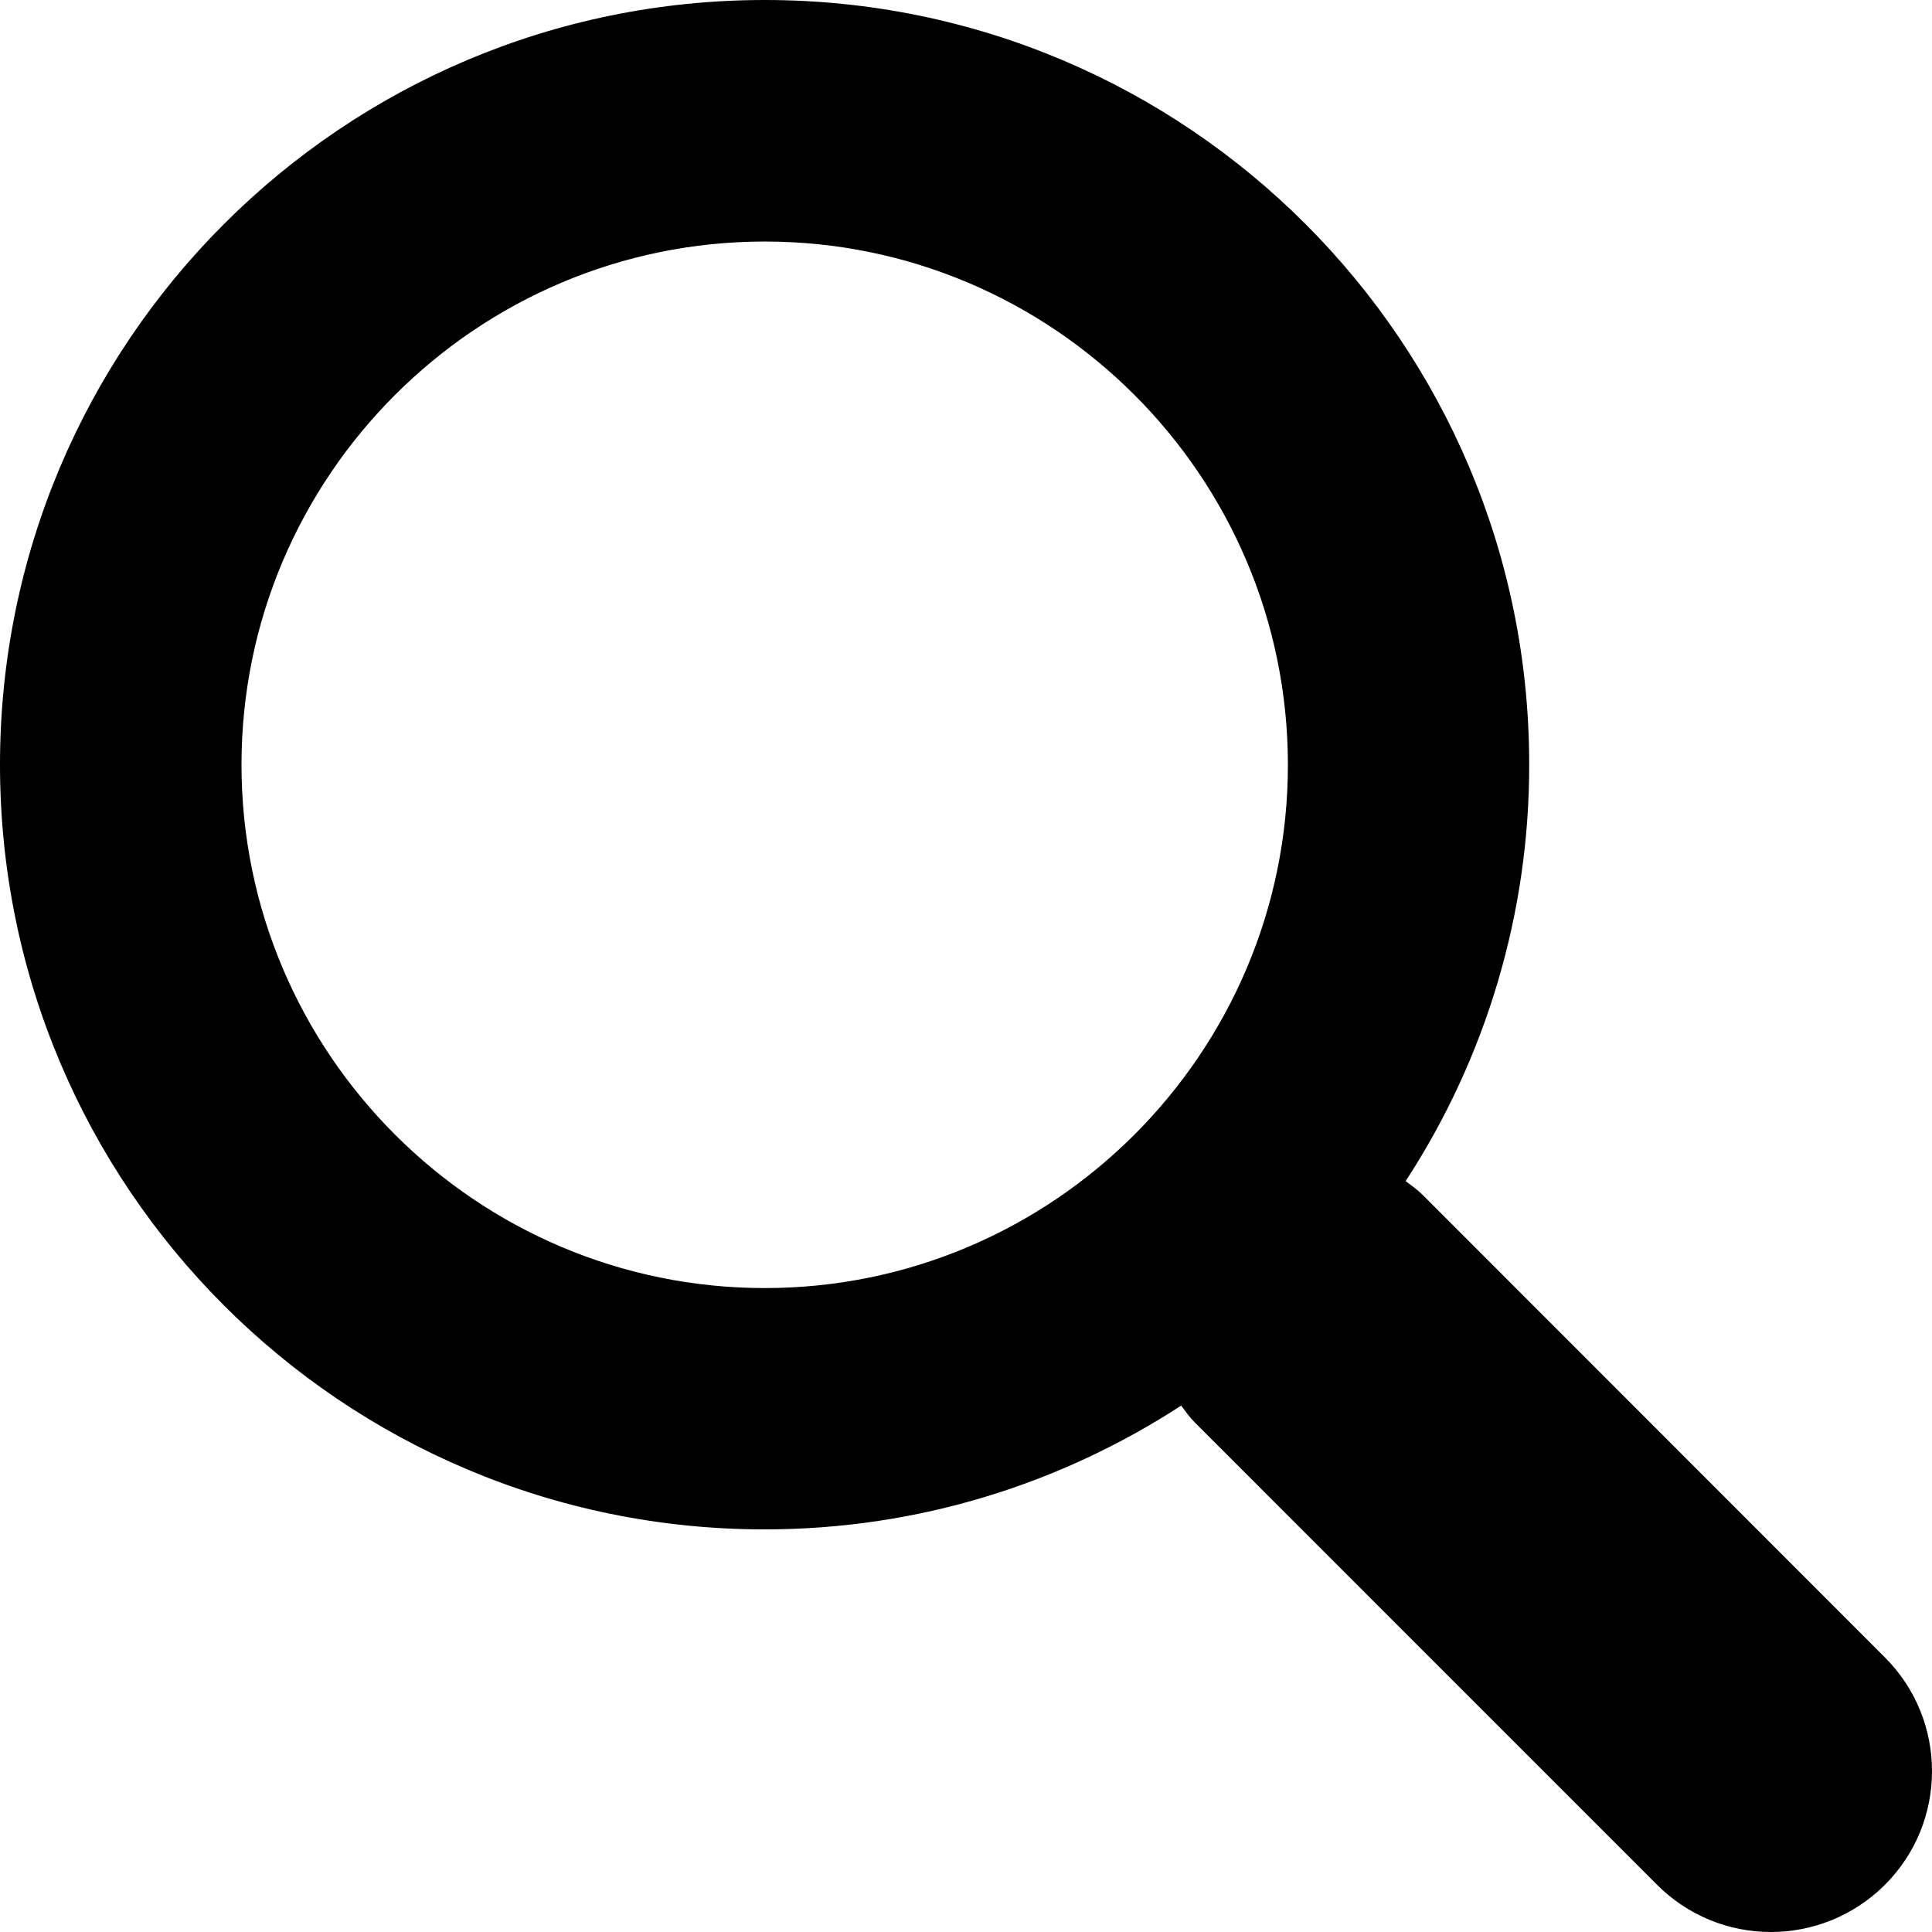
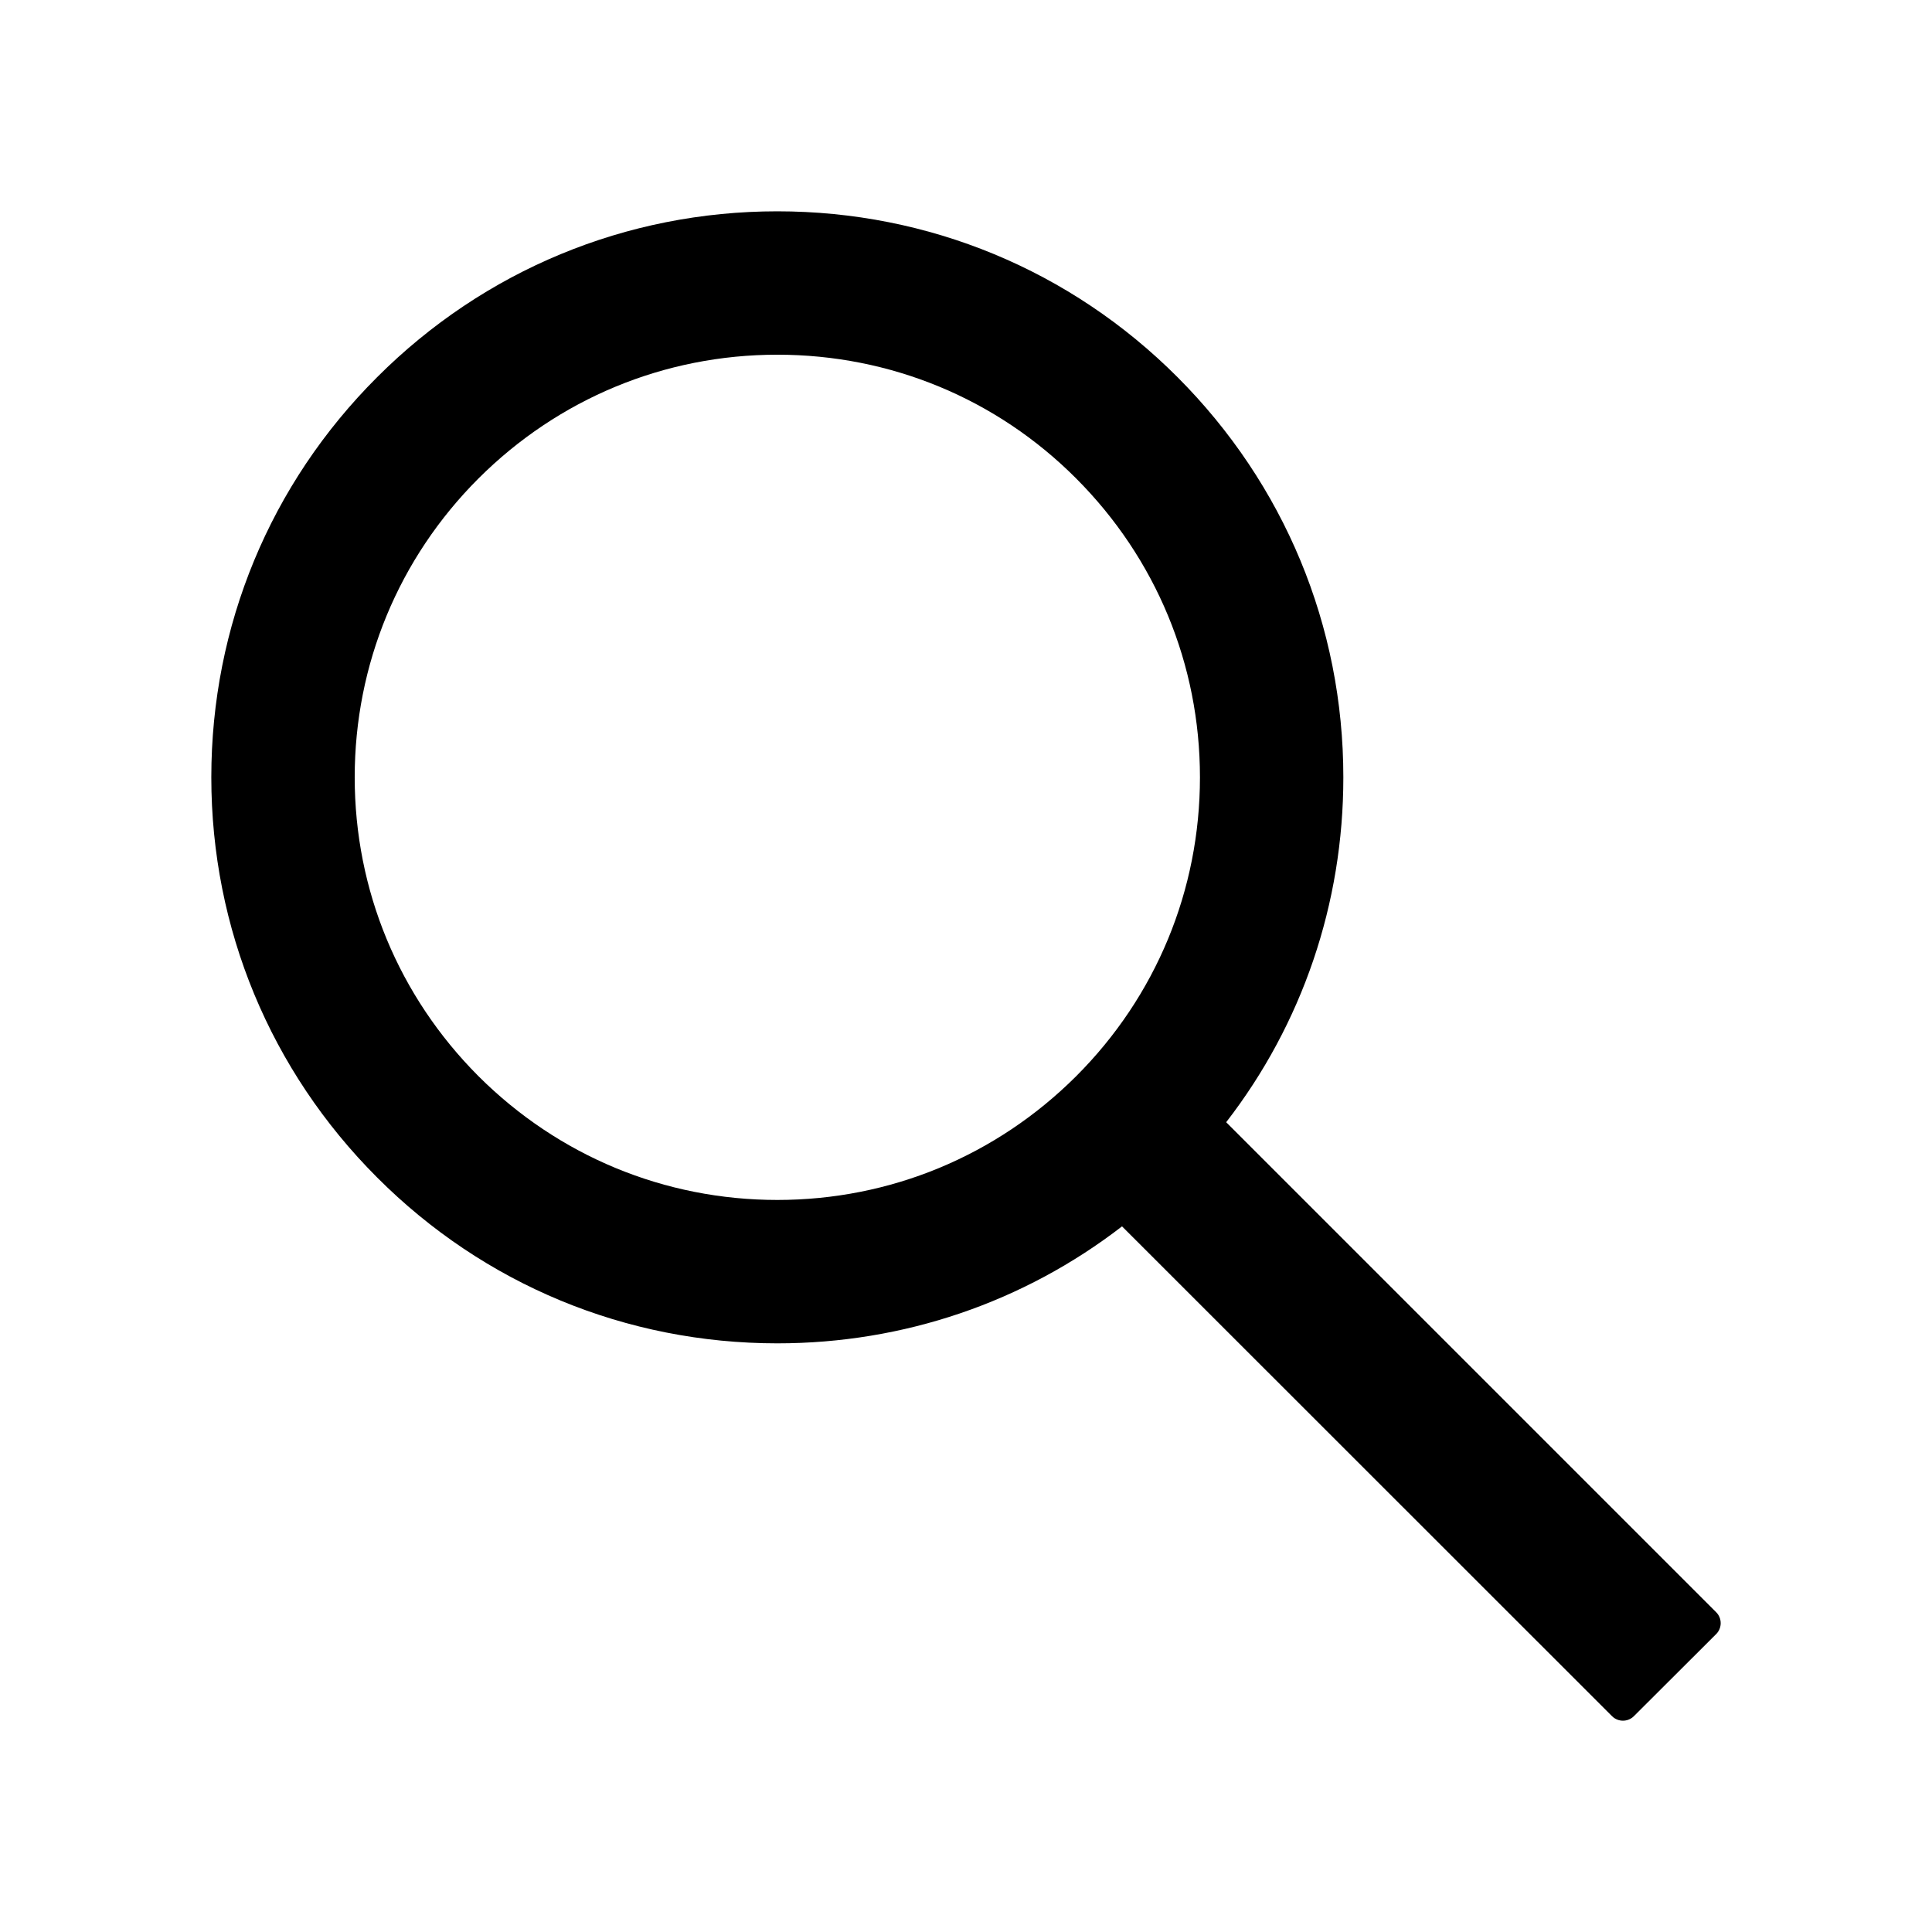
- <svg xmlns="http://www.w3.org/2000/svg" width="128" height="128">
-   <path d="M124.884 109.812L94.256 79.166c-.357-.357-.757-.629-1.129-.914a50.366 50.366 0 0 0 8.186-27.59C101.327 22.689 78.656 0 50.67 0 22.685 0 0 22.688 0 50.663c0 27.989 22.685 50.663 50.656 50.663 10.186 0 19.643-3.03 27.6-8.201.286.385.557.771.9 1.114l30.628 30.632a10.633 10.633 0 0 0 7.543 3.129c2.728 0 5.457-1.043 7.543-3.115 4.171-4.157 4.171-10.915.014-15.073M50.671 85.338C31.557 85.338 16 69.78 16 50.663c0-19.102 15.557-34.661 34.67-34.661 19.115 0 34.657 15.559 34.657 34.675 0 19.102-15.557 34.661-34.656 34.661" />
+ <svg xmlns="http://www.w3.org/2000/svg" t="1562228466068" class="icon" viewBox="0 0 1024 1024" version="1.1" p-id="7969" width="200" height="200">
+   <defs>
+     <style type="text/css" />
+   </defs>
+   <path d="M909.6 854.5L649.9 594.8C690.2 542.7 712 479 712 412c0-80.2-31.3-155.4-87.9-212.1-56.6-56.7-132-87.9-212.1-87.9s-155.5 31.3-212.1 87.9C143.2 256.5 112 331.8 112 412c0 80.1 31.3 155.5 87.9 212.1C256.5 680.8 331.8 712 412 712c67 0 130.6-21.8 182.7-62l259.7 259.6c3.2 3.2 8.4 3.2 11.6 0l43.6-43.5c3.2-3.2 3.2-8.4 0-11.6zM570.4 570.4C528 612.7 471.8 636 412 636s-116-23.3-158.4-65.6C211.3 528 188 471.8 188 412s23.3-116.1 65.6-158.4C296 211.3 352.2 188 412 188s116.1 23.2 158.4 65.6S636 352.2 636 412s-23.3 116.1-65.6 158.4z" p-id="7970" />
</svg>
